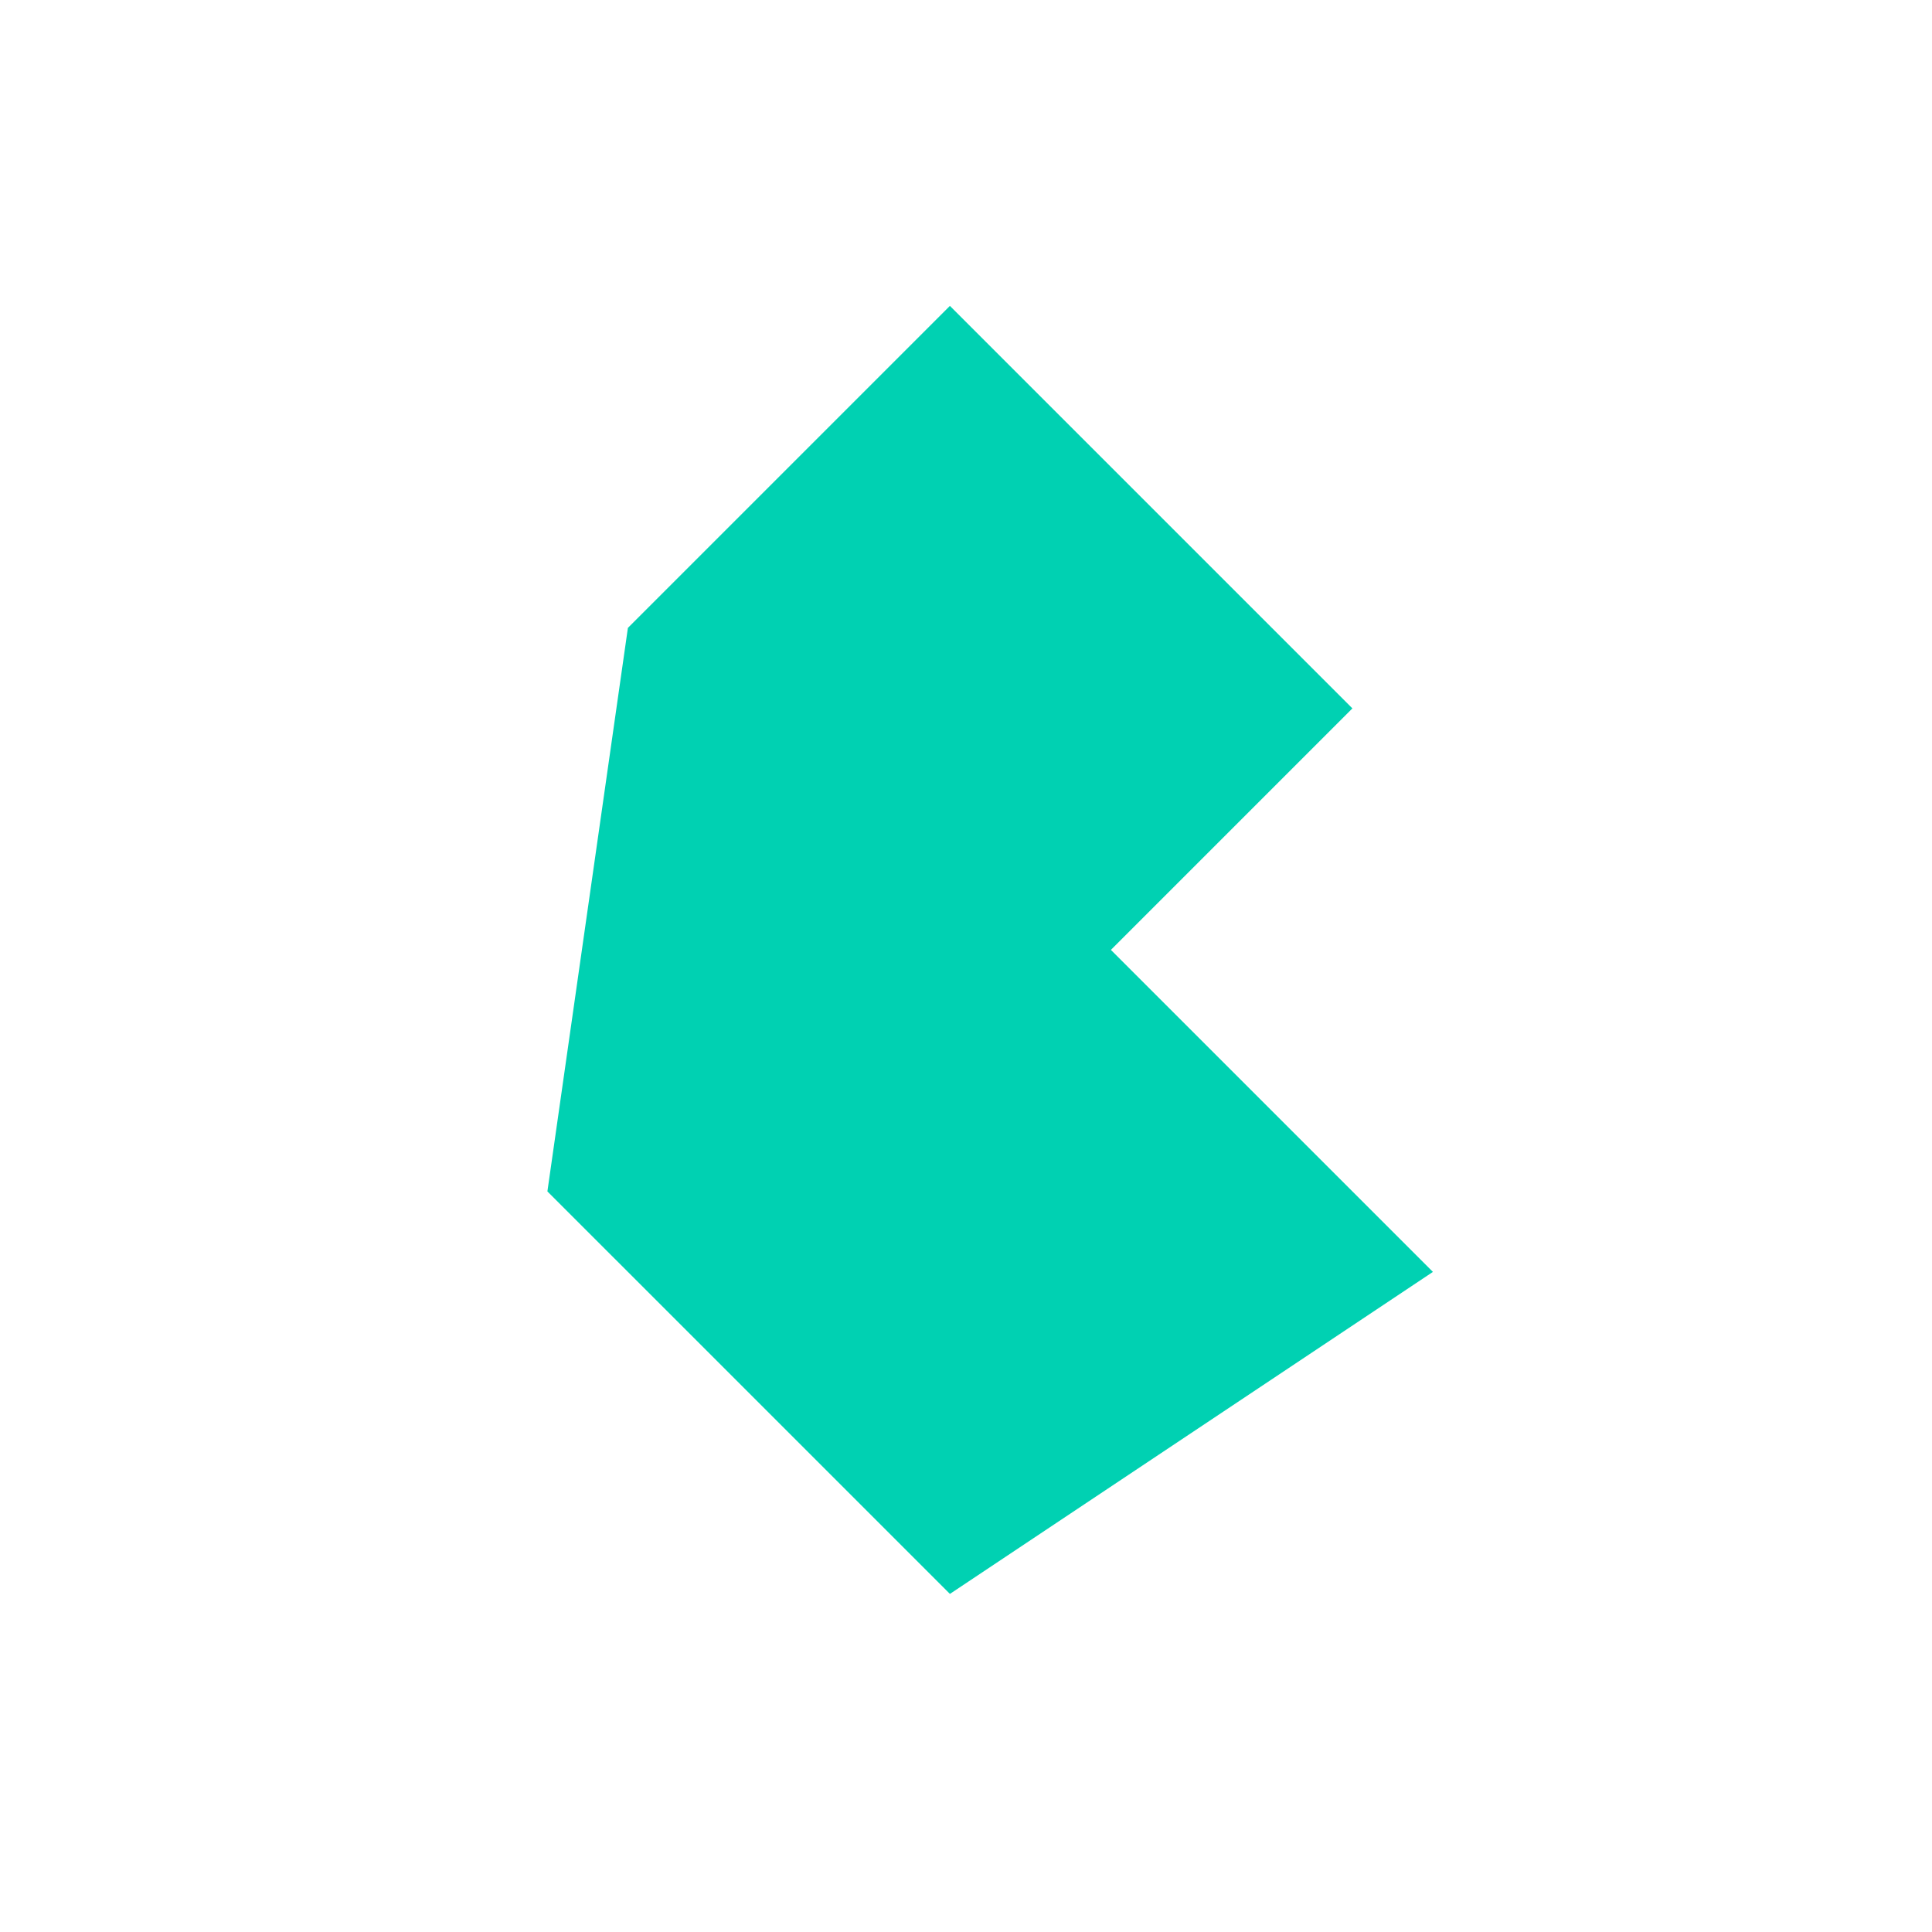
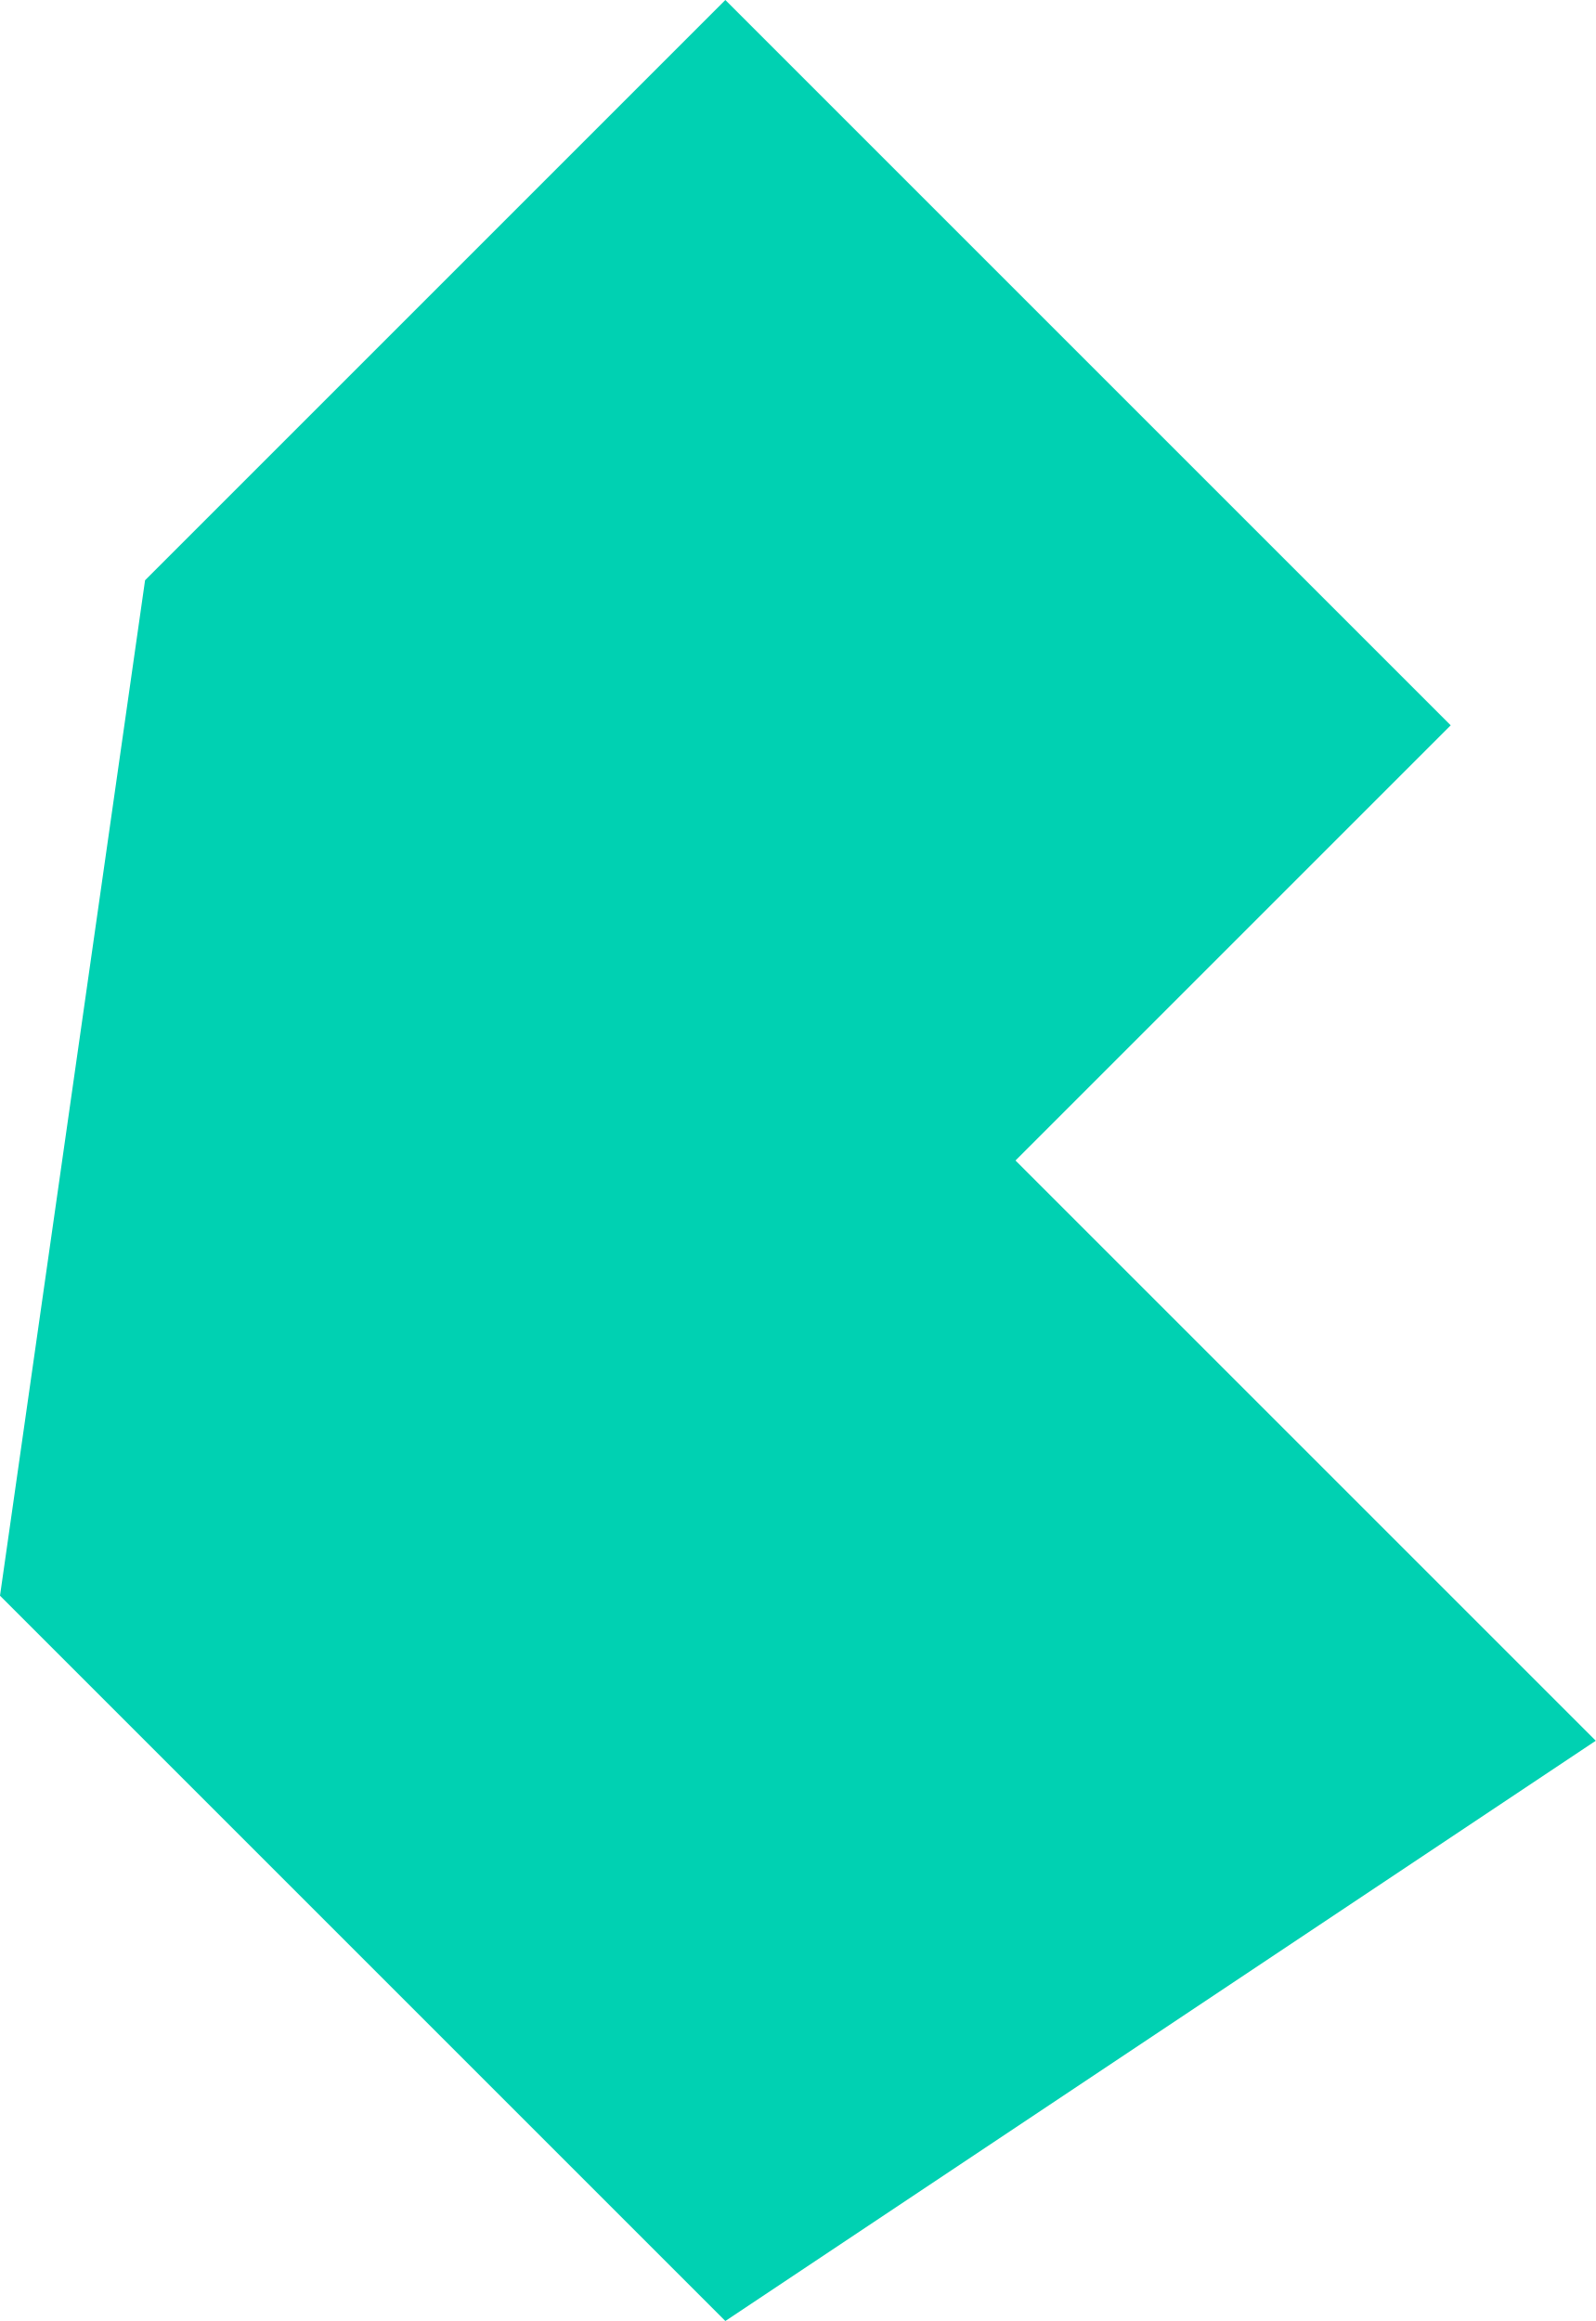
- <svg xmlns="http://www.w3.org/2000/svg" width="480px" height="480px" viewBox="0 0 480 480" version="1.1">
-   <g stroke="none" stroke-width="1" fill="#00d1b2" fill-rule="evenodd">
-     <polygon id="Path" points="136 296 156 156 236 76 336 176 276 236 356 316 236 396" />
+ <svg xmlns="http://www.w3.org/2000/svg" width="220" height="320" viewBox="0 0 220 320" version="1.1" id="svg5">
+   <defs id="defs9" />
+   <g id="g3" style="fill:#00d1b2;fill-rule:evenodd;stroke:none;stroke-width:1" transform="translate(-136,-76)">
+     <polygon id="Path" points="236,76 336,176 276,236 356,316 236,396 136,296 156,156 " />
  </g>
</svg>
